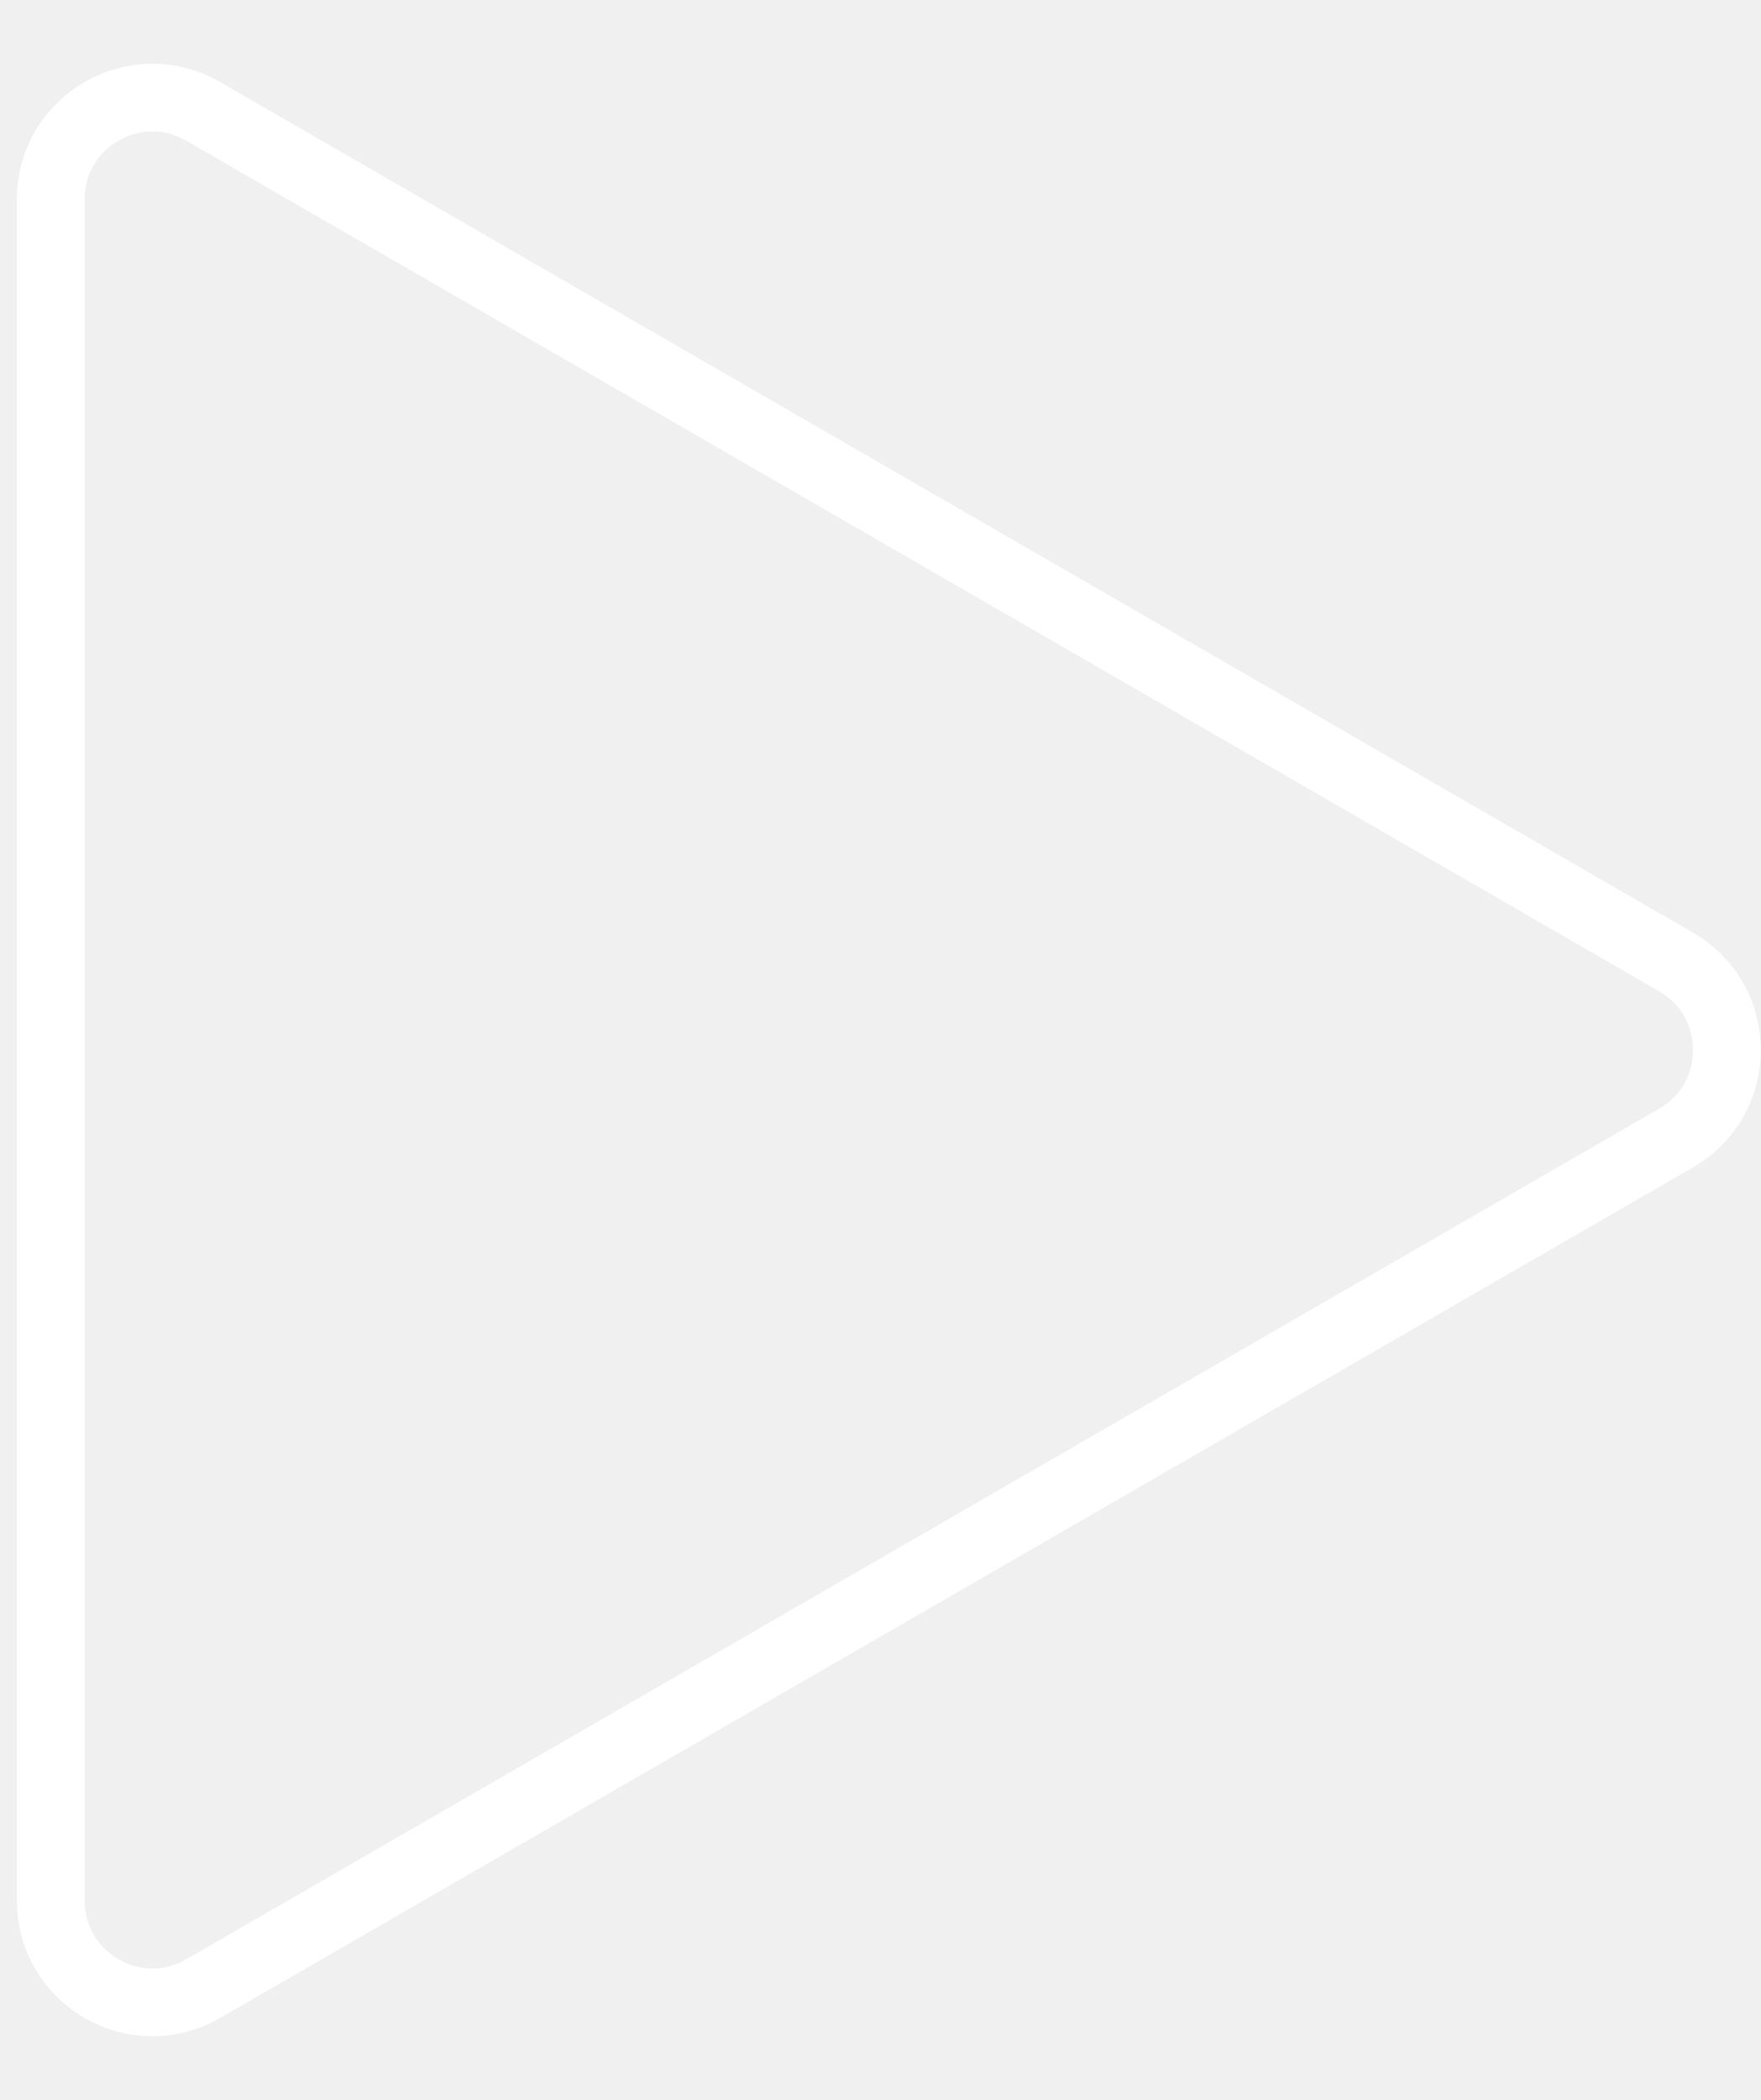
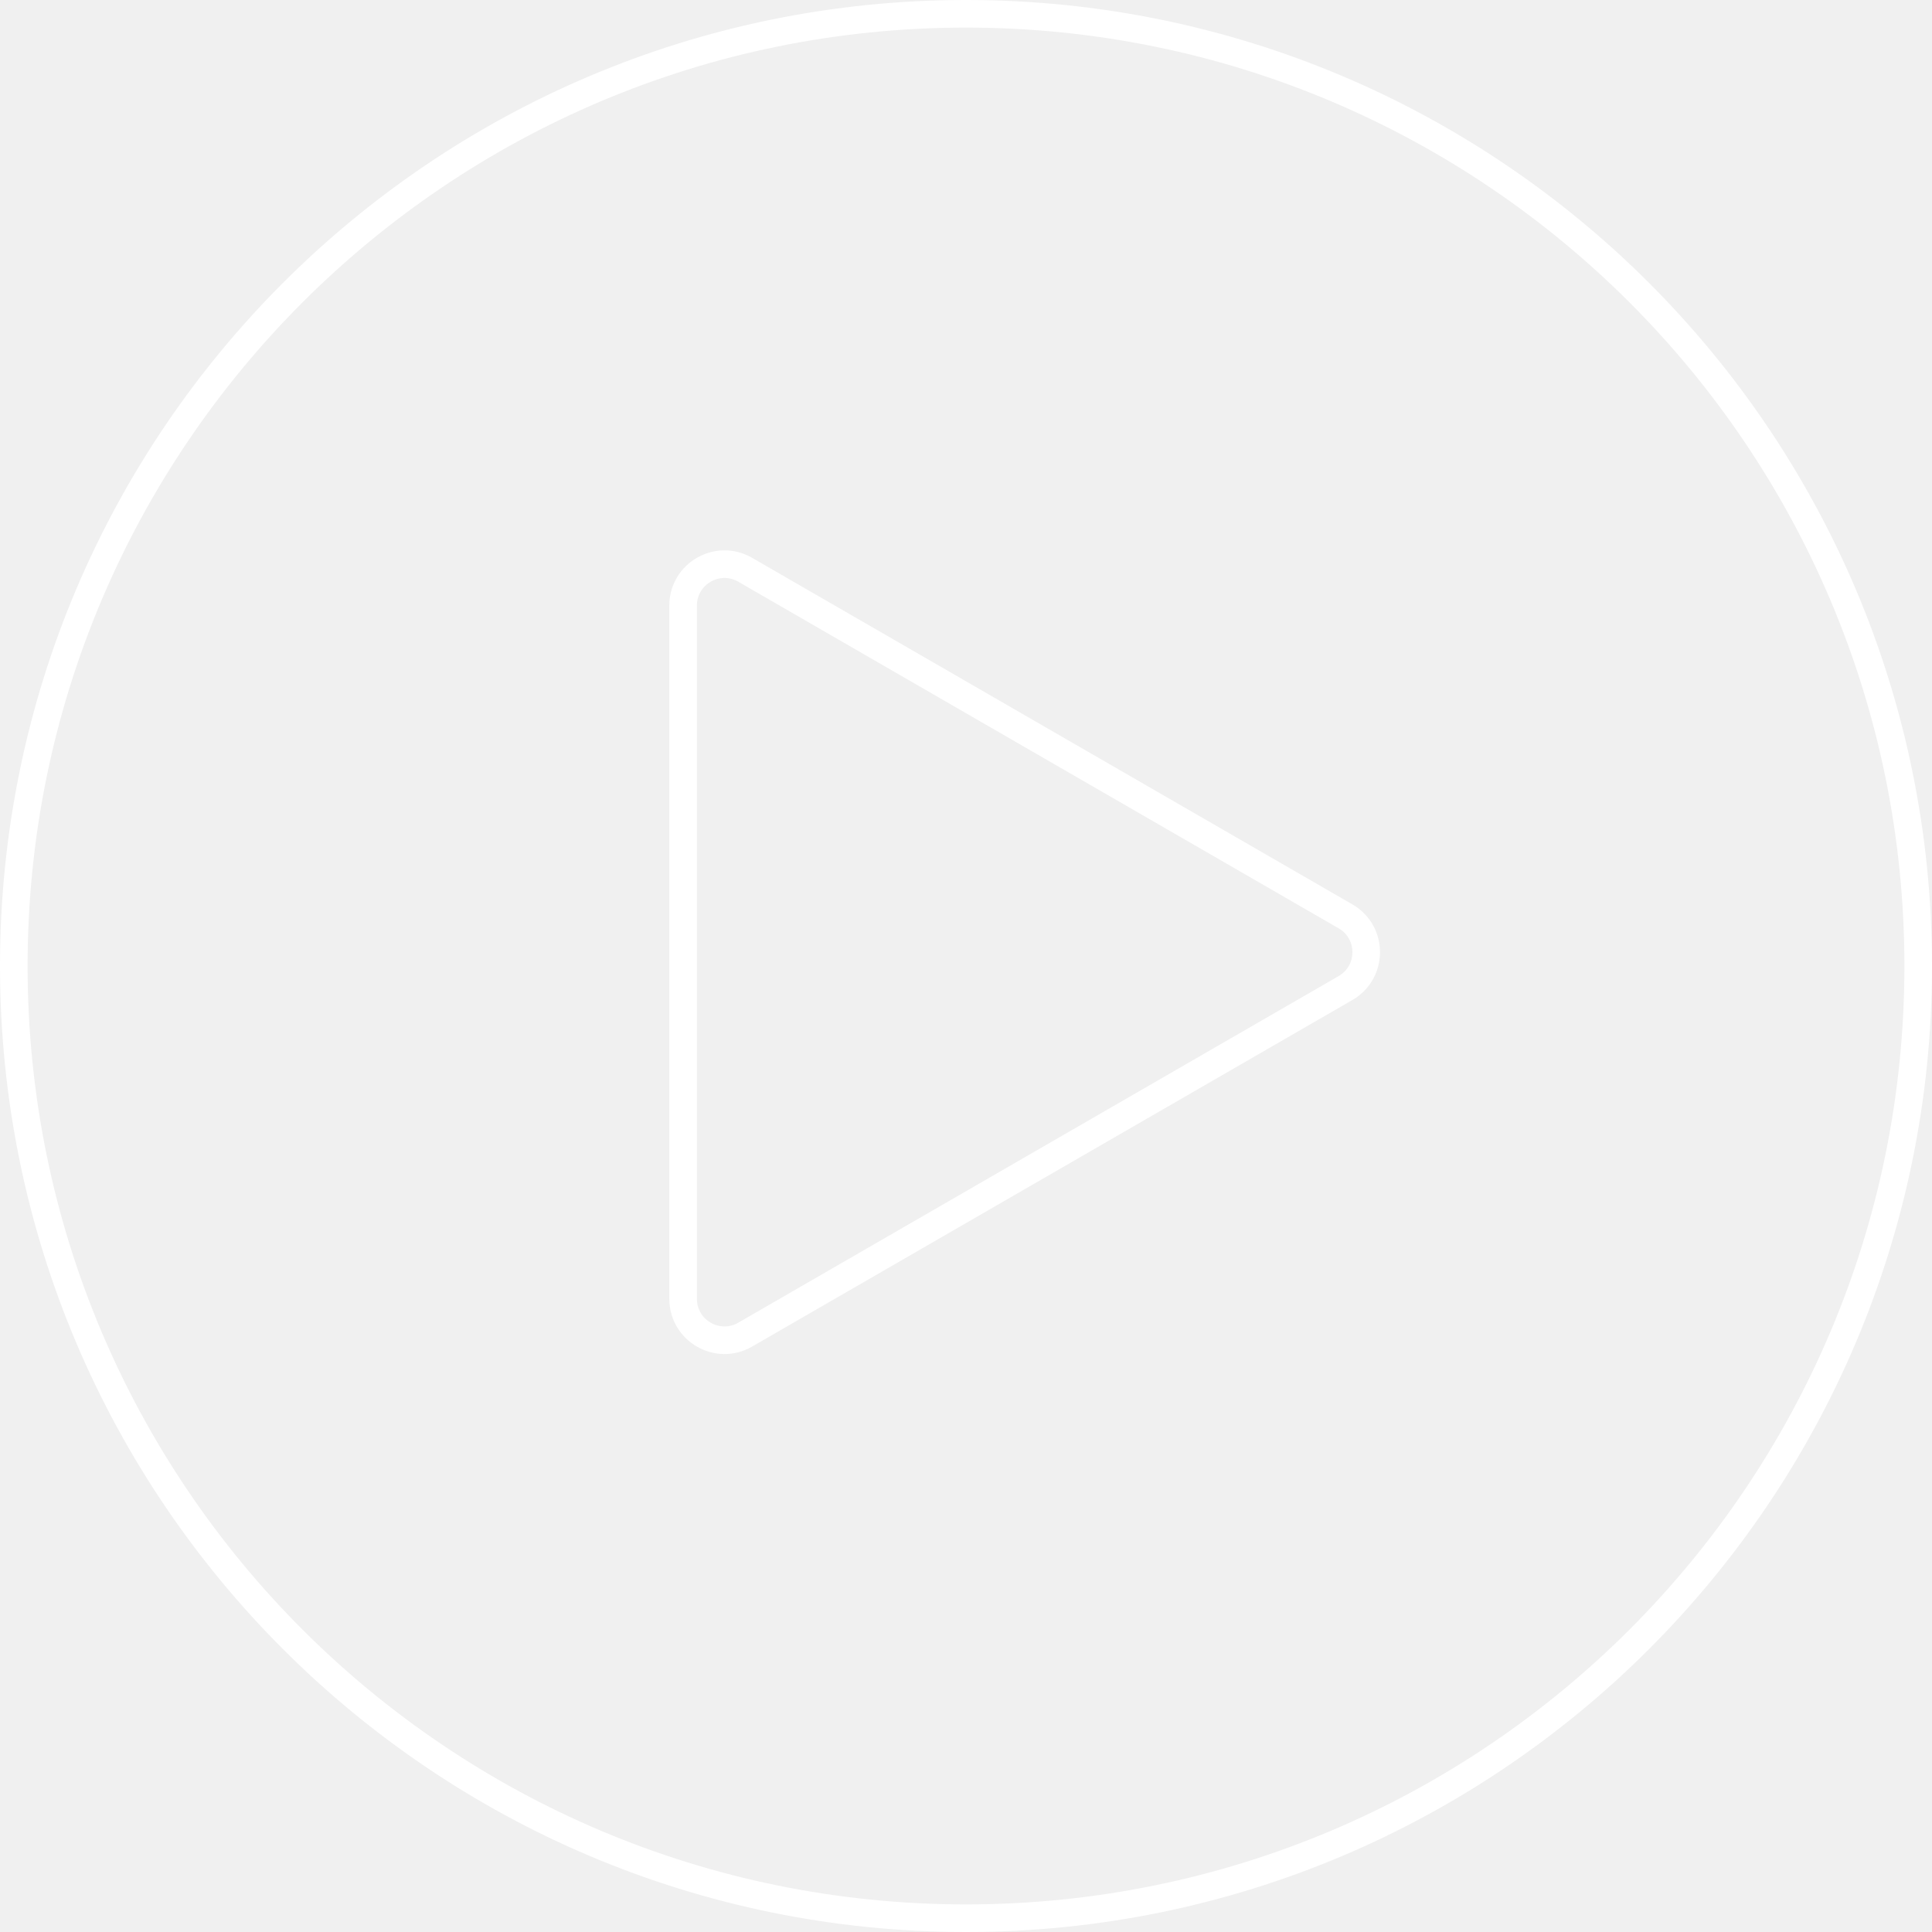
- <svg xmlns="http://www.w3.org/2000/svg" width="26" height="31" viewBox="0 0 26 31" fill="none">
-   <path d="M24.75 14.201C25.75 14.778 25.75 16.222 24.75 16.799L3 29.356C2 29.934 0.75 29.212 0.75 28.057L0.75 2.943C0.75 1.788 2 1.066 3 1.644L24.75 14.201Z" stroke="white" />
+ <svg xmlns="http://www.w3.org/2000/svg" width="70" height="70" viewBox="0 0 70 70" fill="none">
+   <circle cx="35" cy="35" r="34.5" stroke="white" />
+   <path d="M48.75 33.201C49.75 33.778 49.75 35.222 48.75 35.799L27 48.356C26 48.934 24.75 48.212 24.75 47.057L24.75 21.943C24.75 20.788 26 20.066 27 20.644L48.75 33.201Z" stroke="white" />
</svg>
